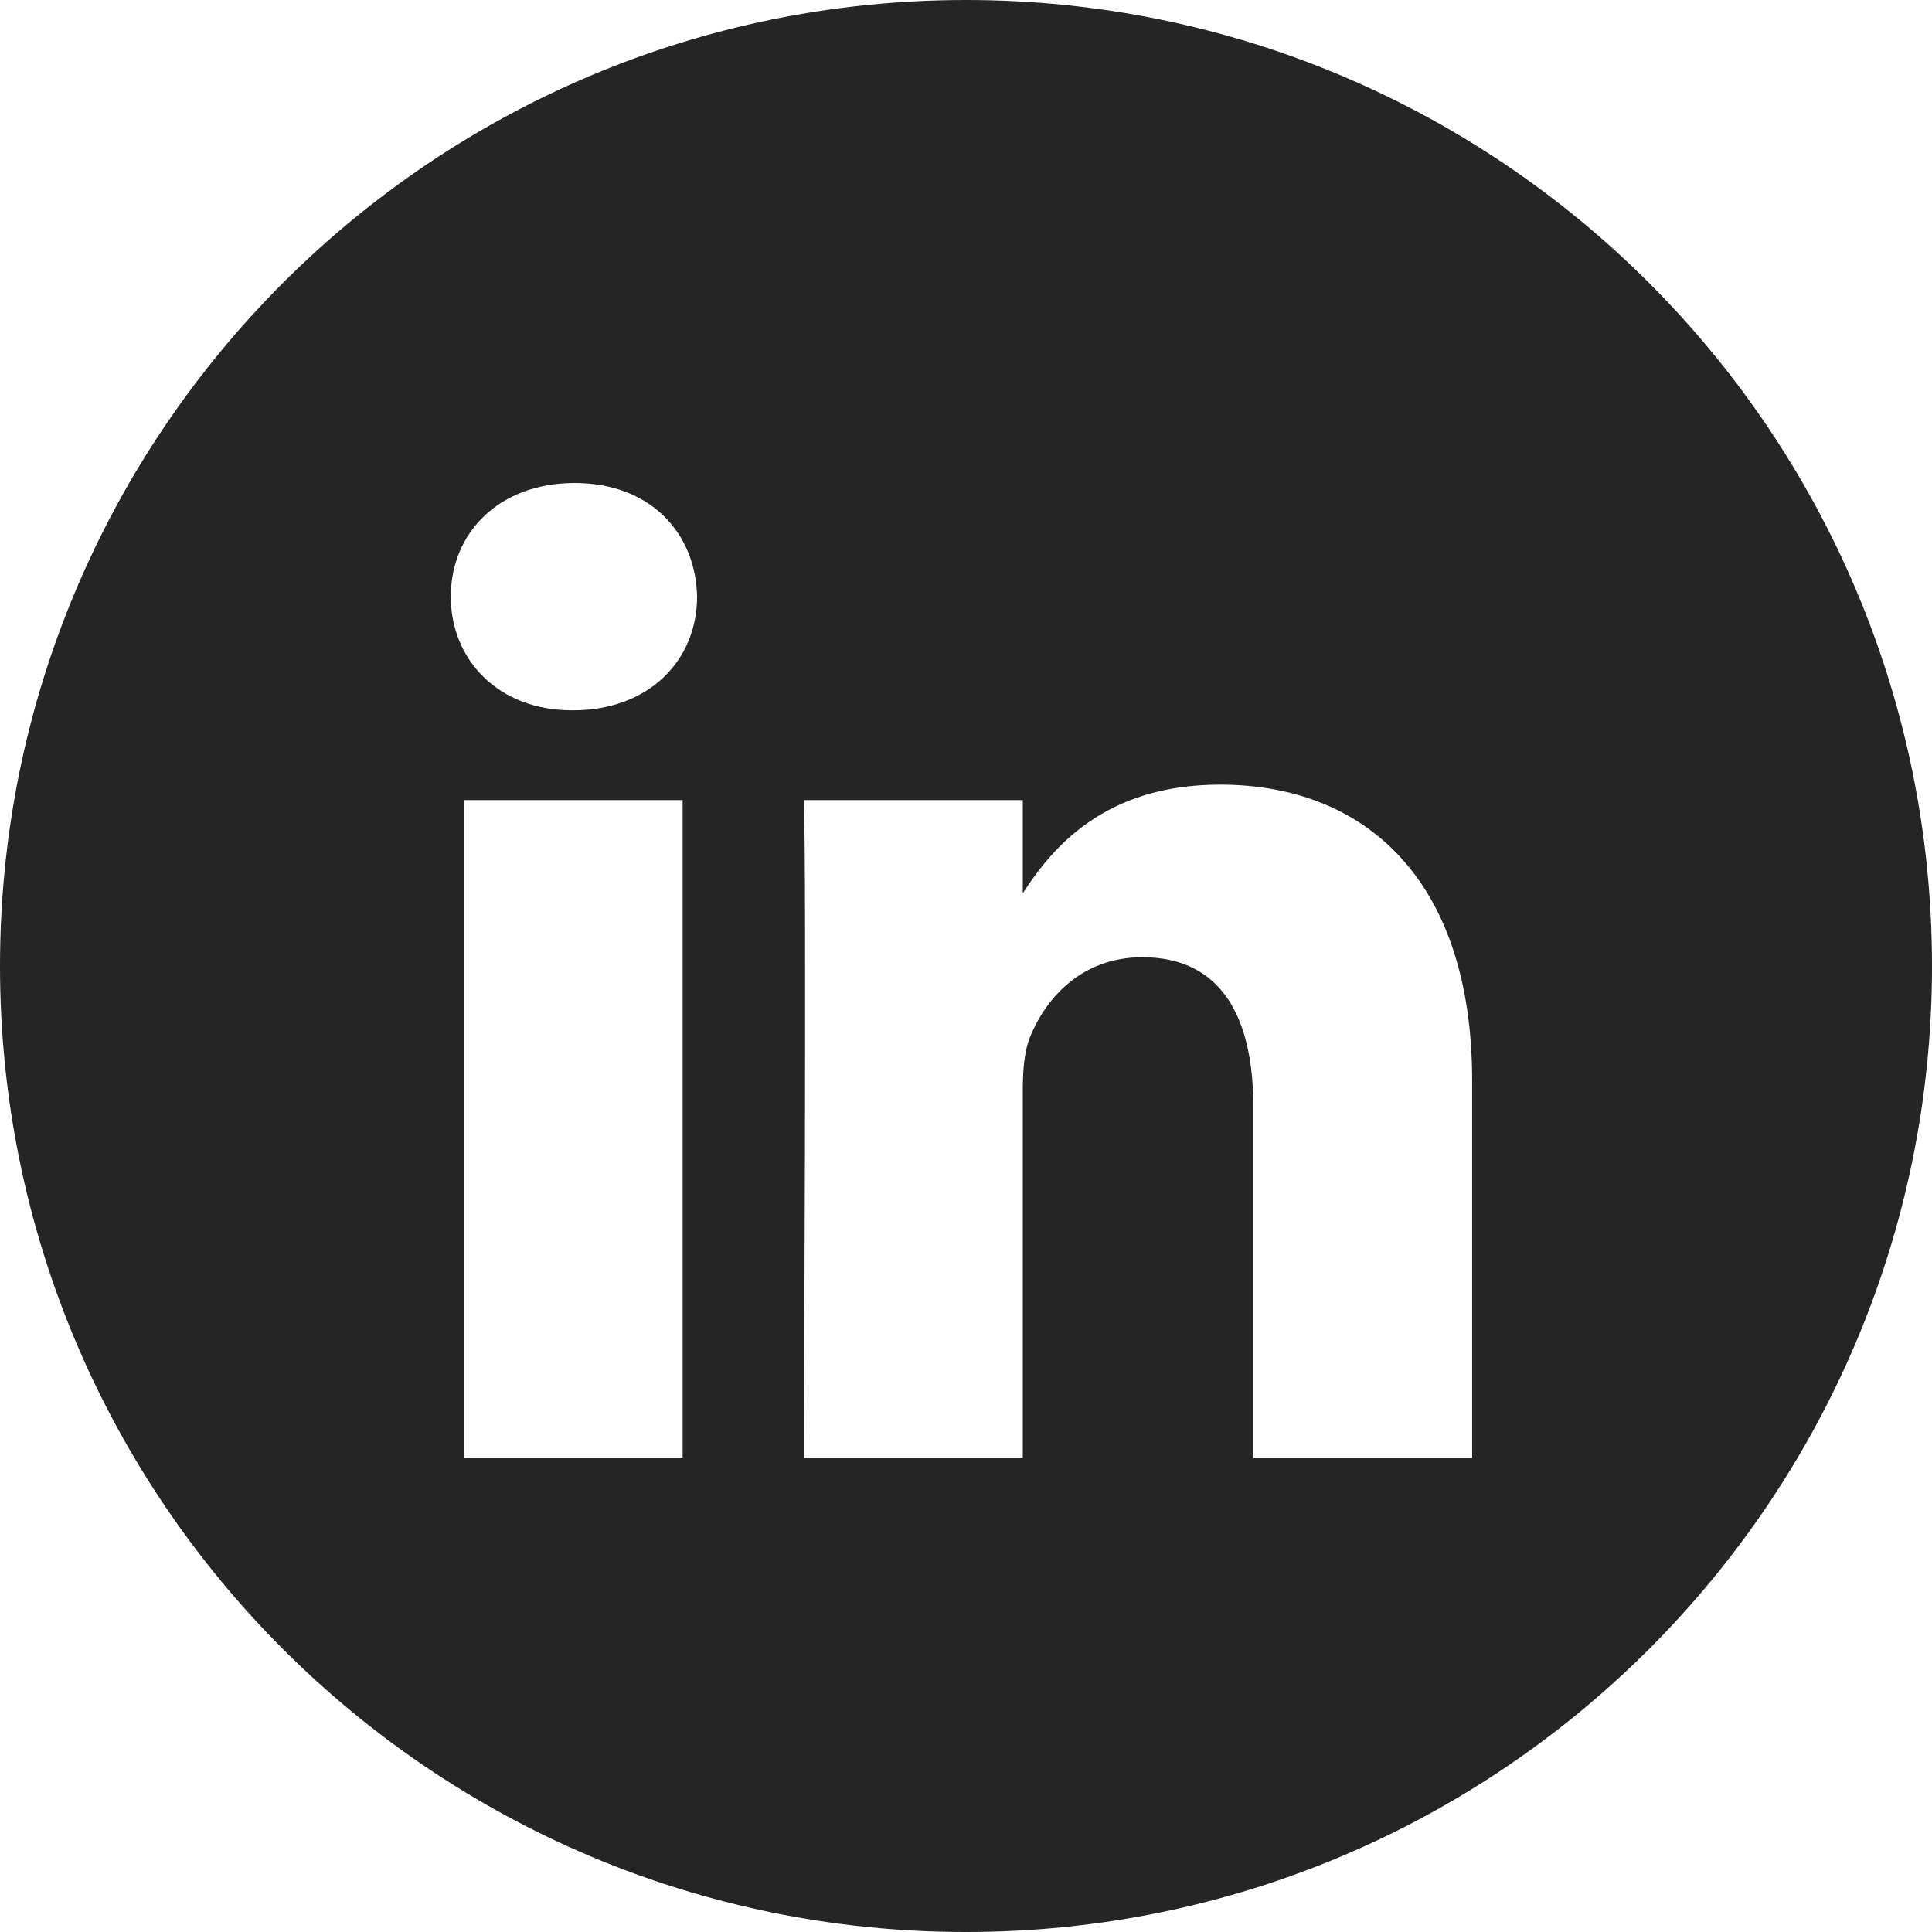
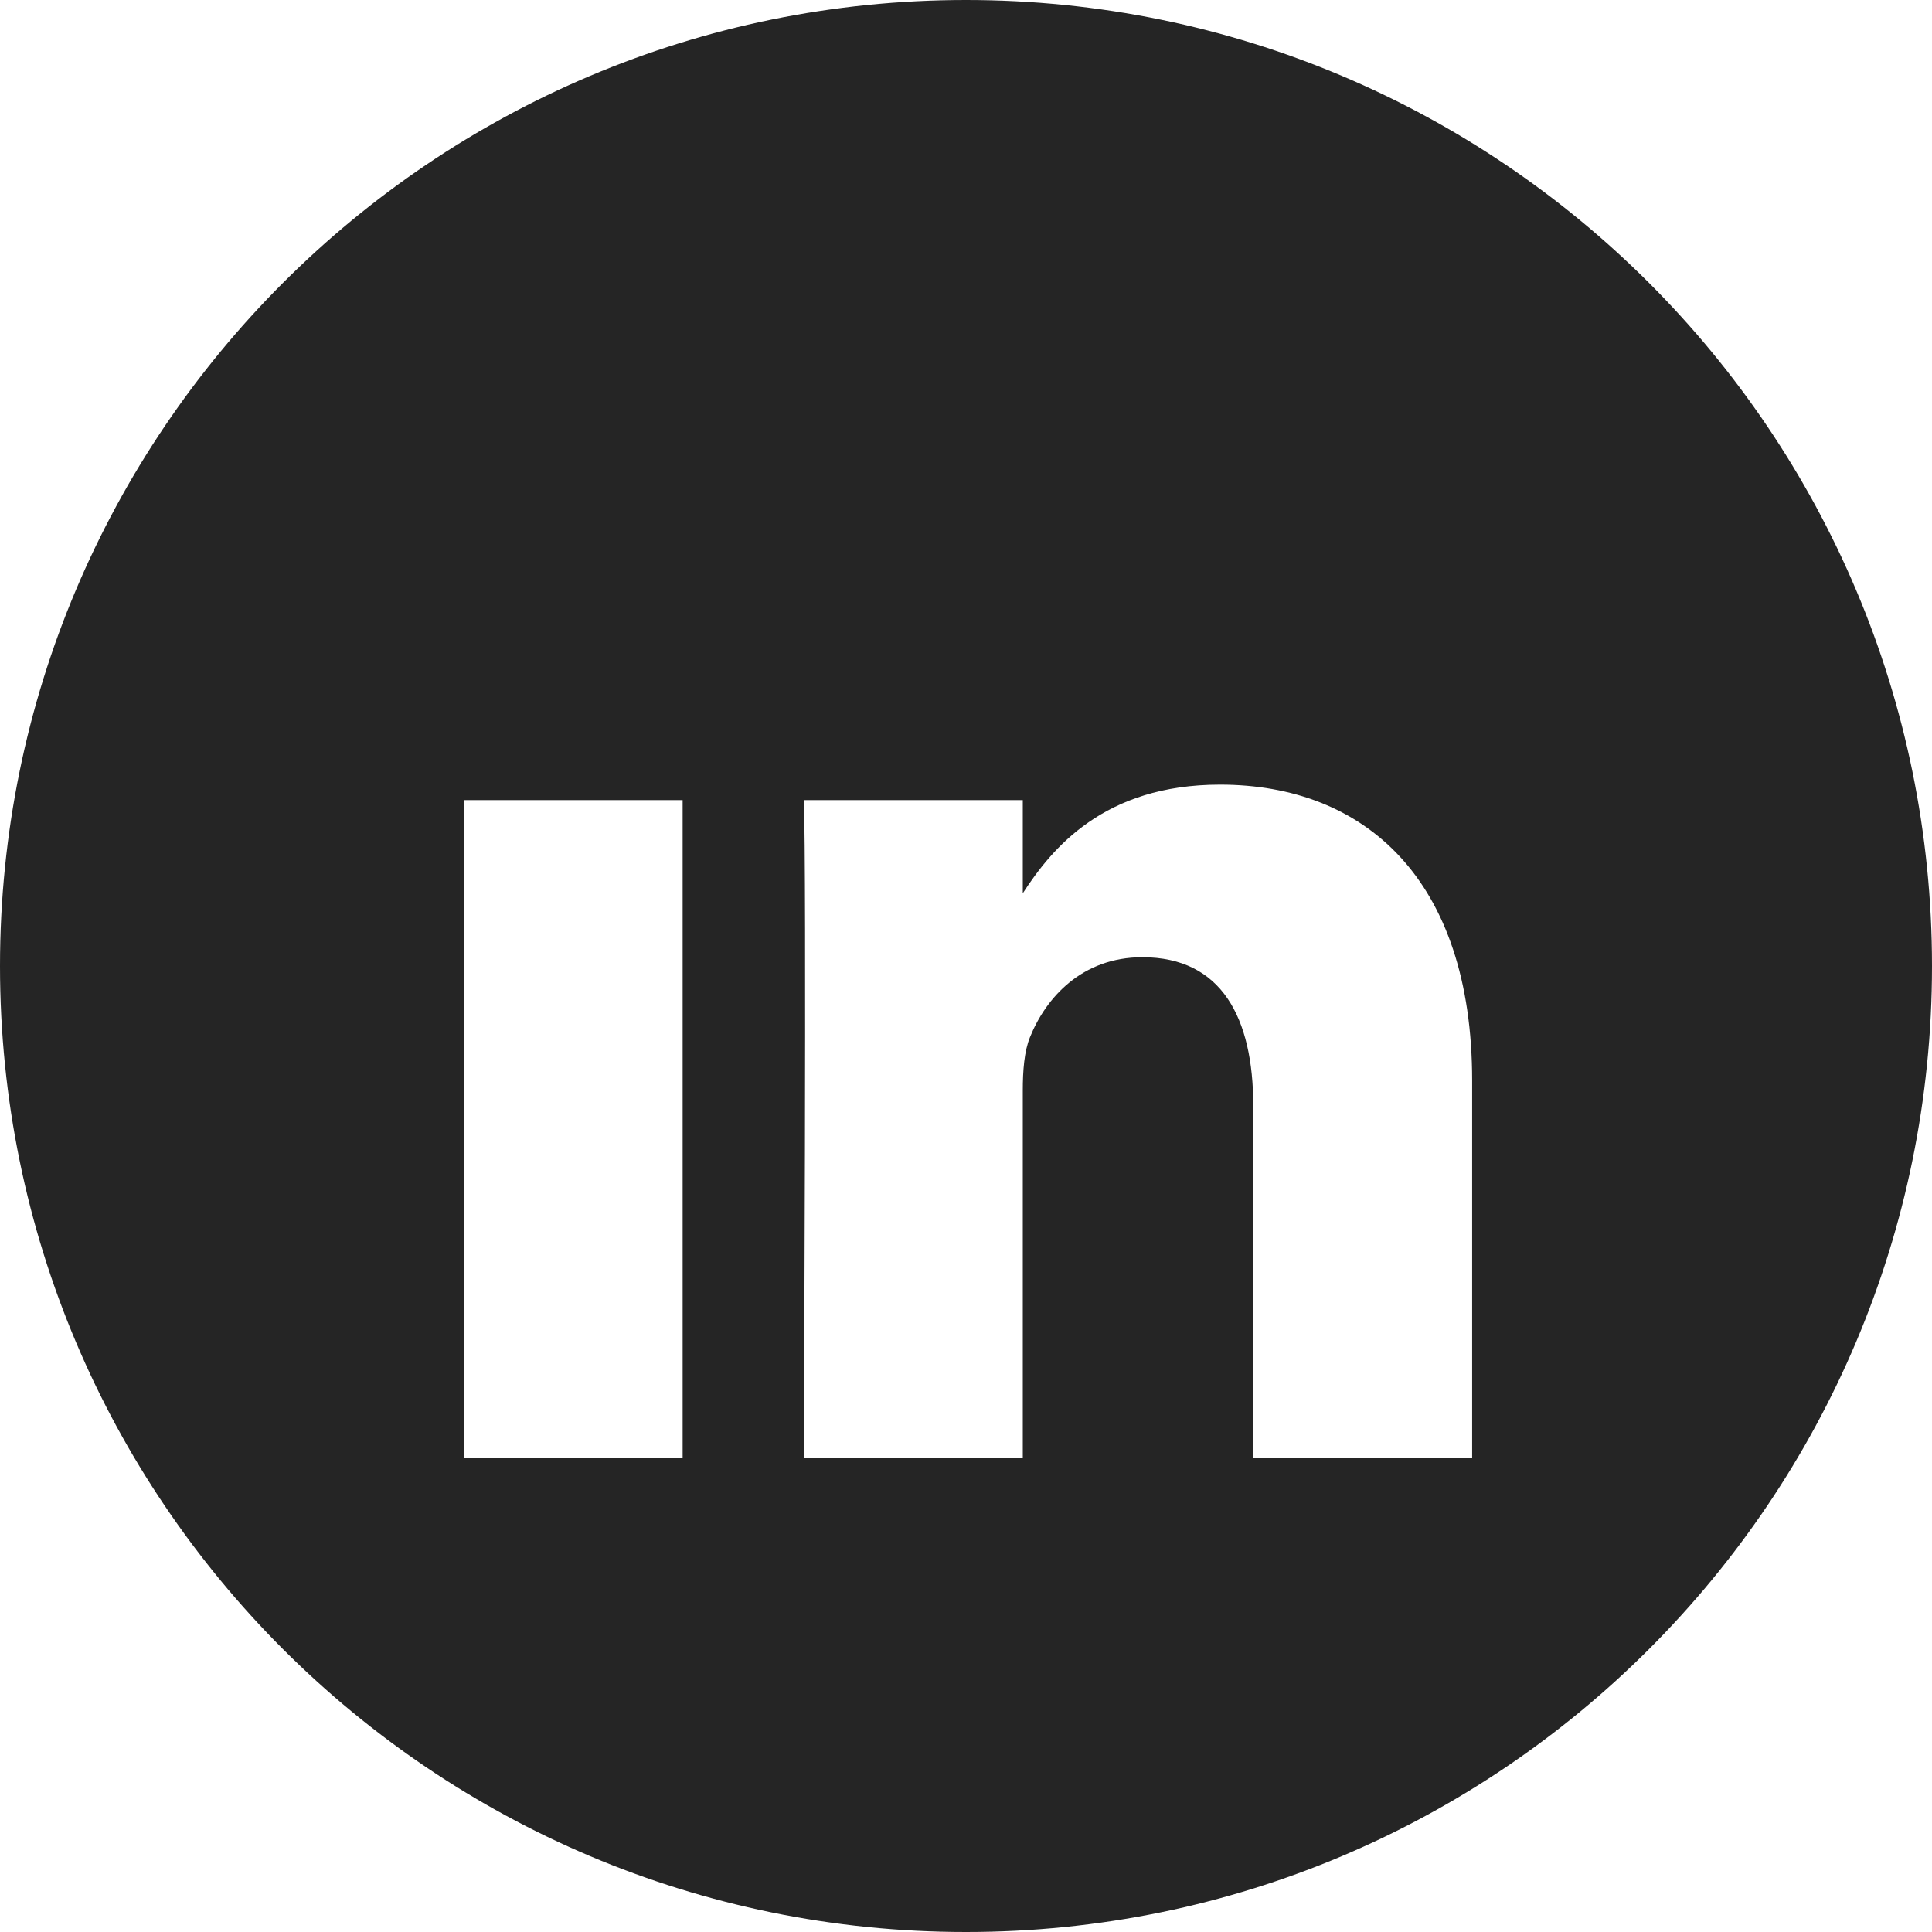
<svg xmlns="http://www.w3.org/2000/svg" width="48" height="48" viewBox="0 0 48 48" fill="none">
-   <path fill-rule="evenodd" clip-rule="evenodd" d="M24 0C10.745 0 0 10.745 0 24C0 37.255 10.745 48 24 48C37.255 48 48 37.255 48 24C48 10.745 37.255 0 24 0ZM11.522 19.878H16.96V36.22H11.522V19.878ZM17.319 14.823C17.284 13.22 16.138 12 14.277 12C12.416 12 11.2 13.22 11.2 14.823C11.2 16.392 12.38 17.647 14.206 17.647H14.241C16.138 17.647 17.319 16.392 17.319 14.823ZM30.313 19.494C33.892 19.494 36.575 21.83 36.575 26.85L36.575 36.22H31.137V27.477C31.137 25.281 30.349 23.782 28.381 23.782C26.878 23.782 25.983 24.792 25.59 25.768C25.446 26.118 25.411 26.605 25.411 27.093V36.22H19.971C19.971 36.22 20.043 21.412 19.971 19.878H25.411V22.193C26.133 21.08 27.425 19.494 30.313 19.494Z" fill="#252525" />
+   <path fillRule="evenodd" clip-rule="evenodd" d="M24 0C10.745 0 0 10.745 0 24C0 37.255 10.745 48 24 48C37.255 48 48 37.255 48 24C48 10.745 37.255 0 24 0ZM11.522 19.878H16.96V36.22H11.522V19.878ZM17.319 14.823C17.284 13.22 16.138 12 14.277 12C12.416 12 11.2 13.22 11.2 14.823C11.2 16.392 12.38 17.647 14.206 17.647H14.241C16.138 17.647 17.319 16.392 17.319 14.823ZM30.313 19.494C33.892 19.494 36.575 21.83 36.575 26.85L36.575 36.22H31.137V27.477C31.137 25.281 30.349 23.782 28.381 23.782C26.878 23.782 25.983 24.792 25.59 25.768C25.446 26.118 25.411 26.605 25.411 27.093V36.22H19.971C19.971 36.22 20.043 21.412 19.971 19.878H25.411V22.193C26.133 21.08 27.425 19.494 30.313 19.494Z" fill="#252525" />
</svg>
